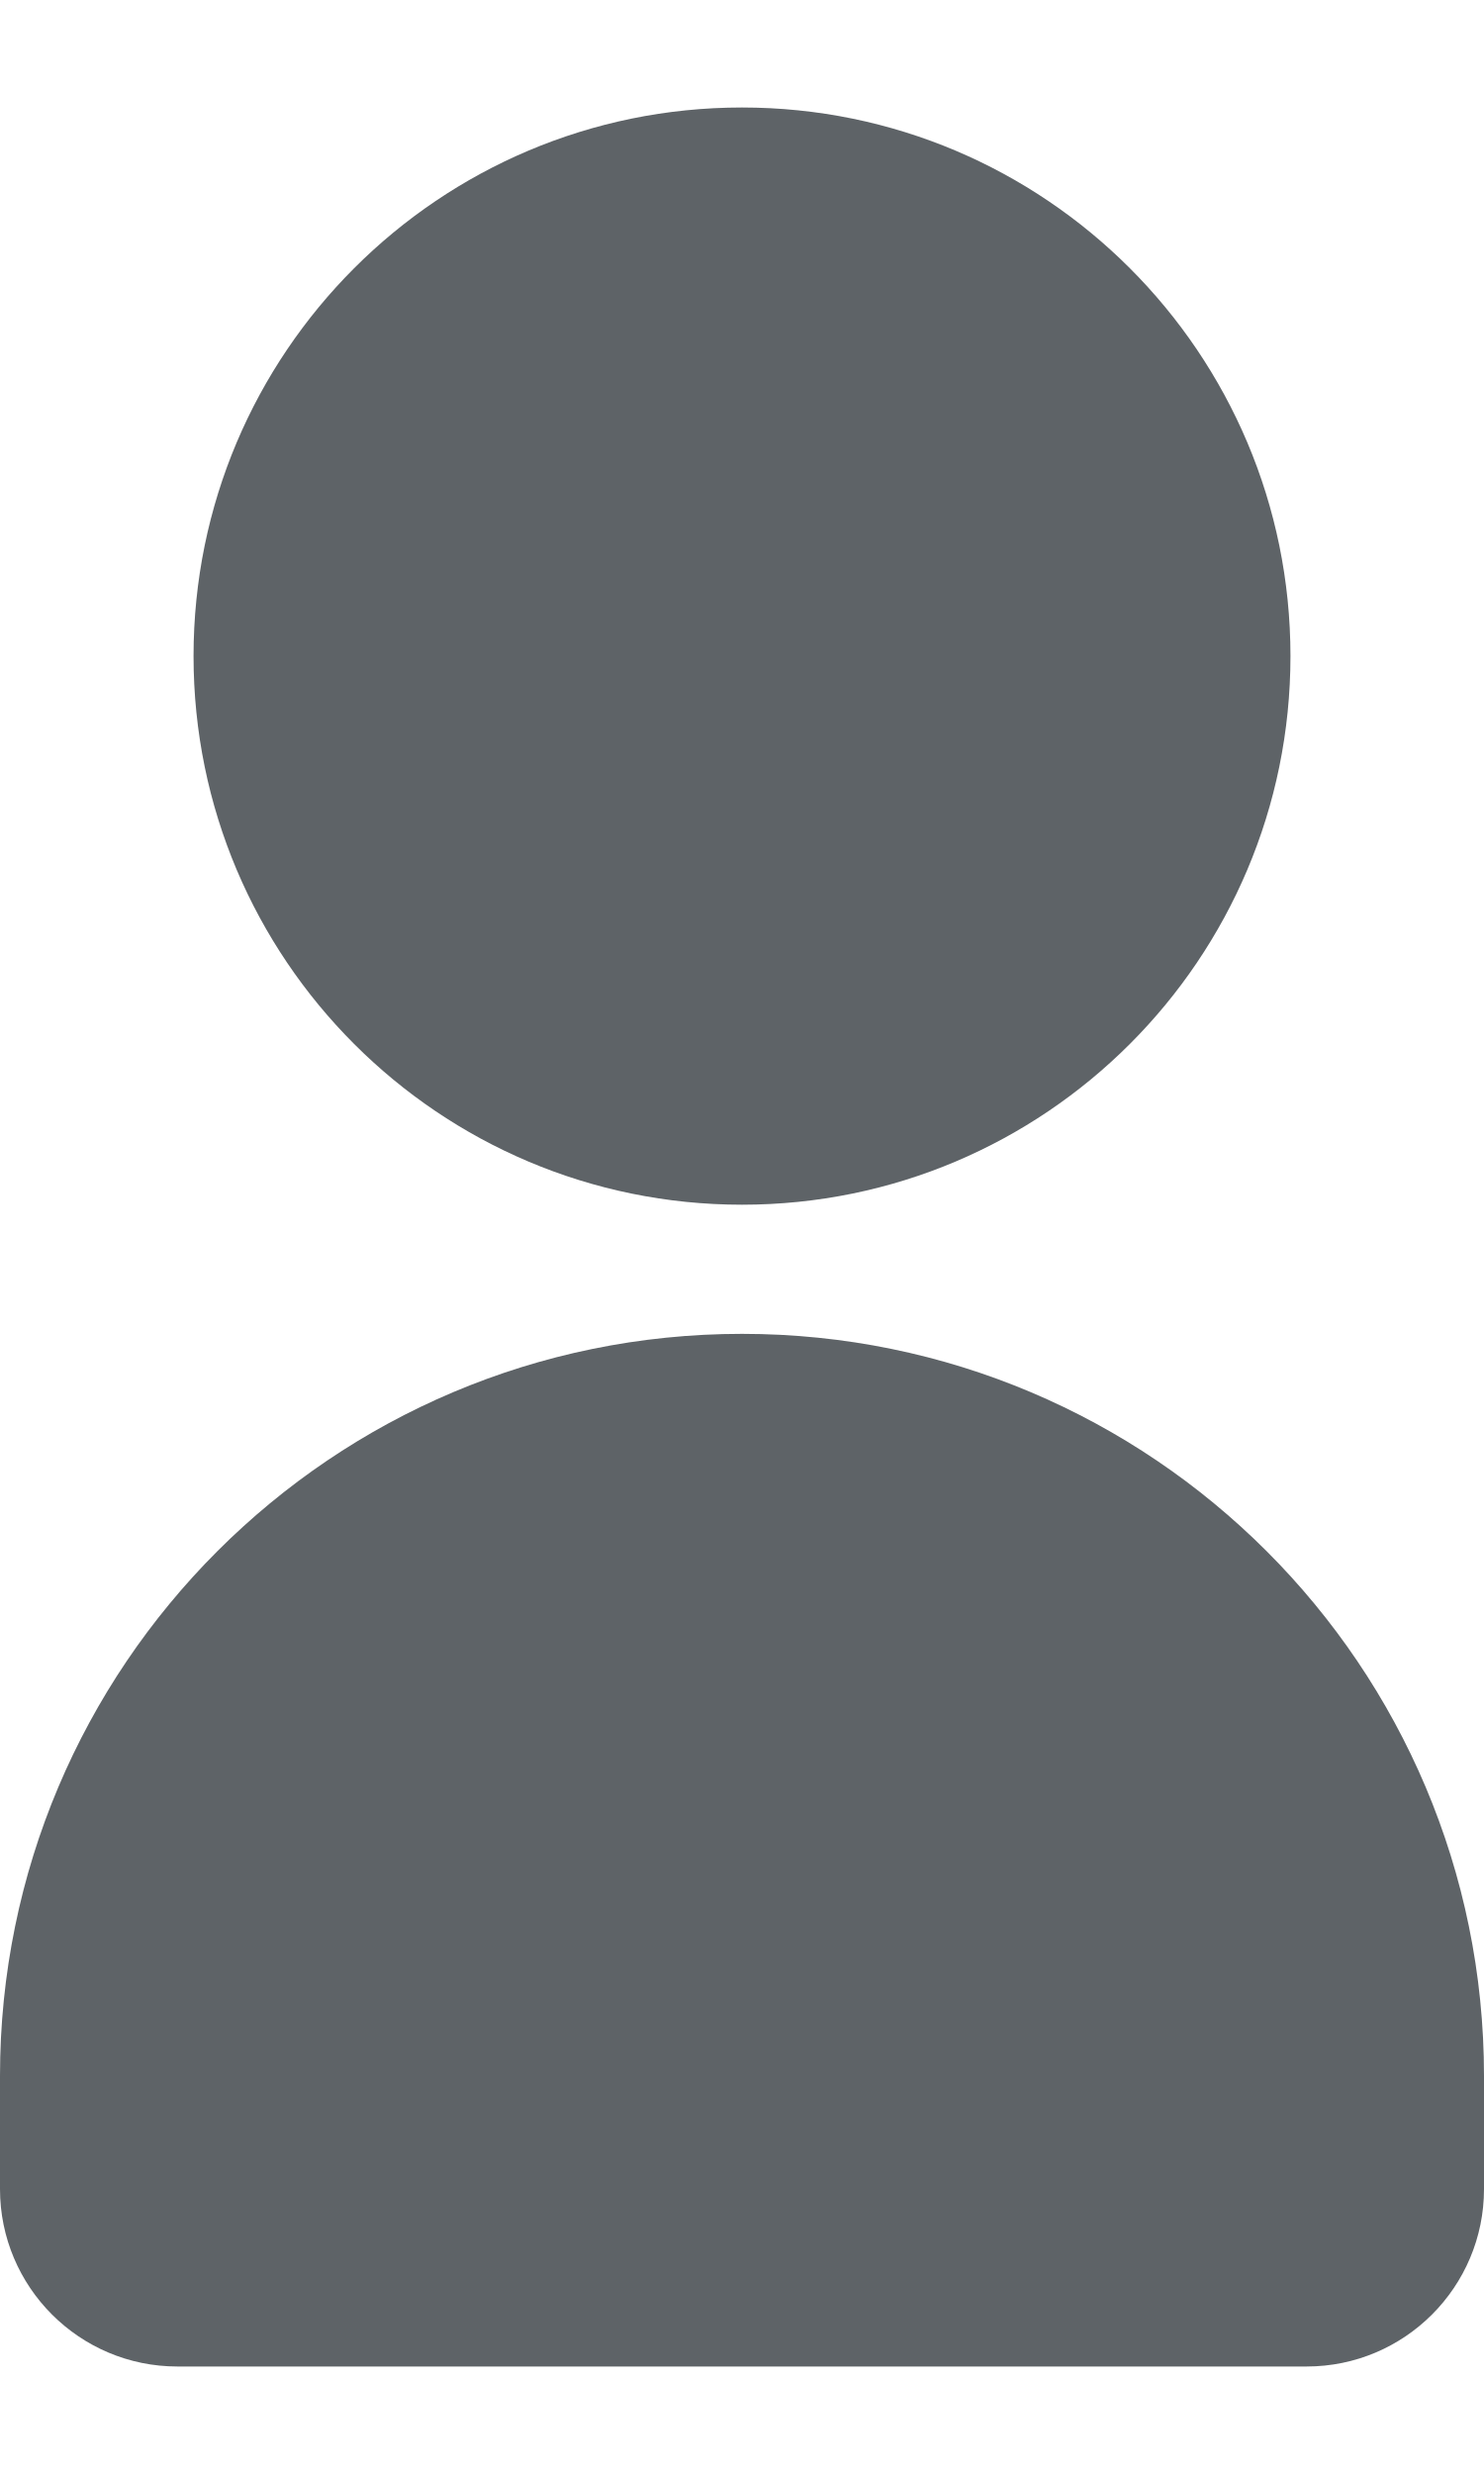
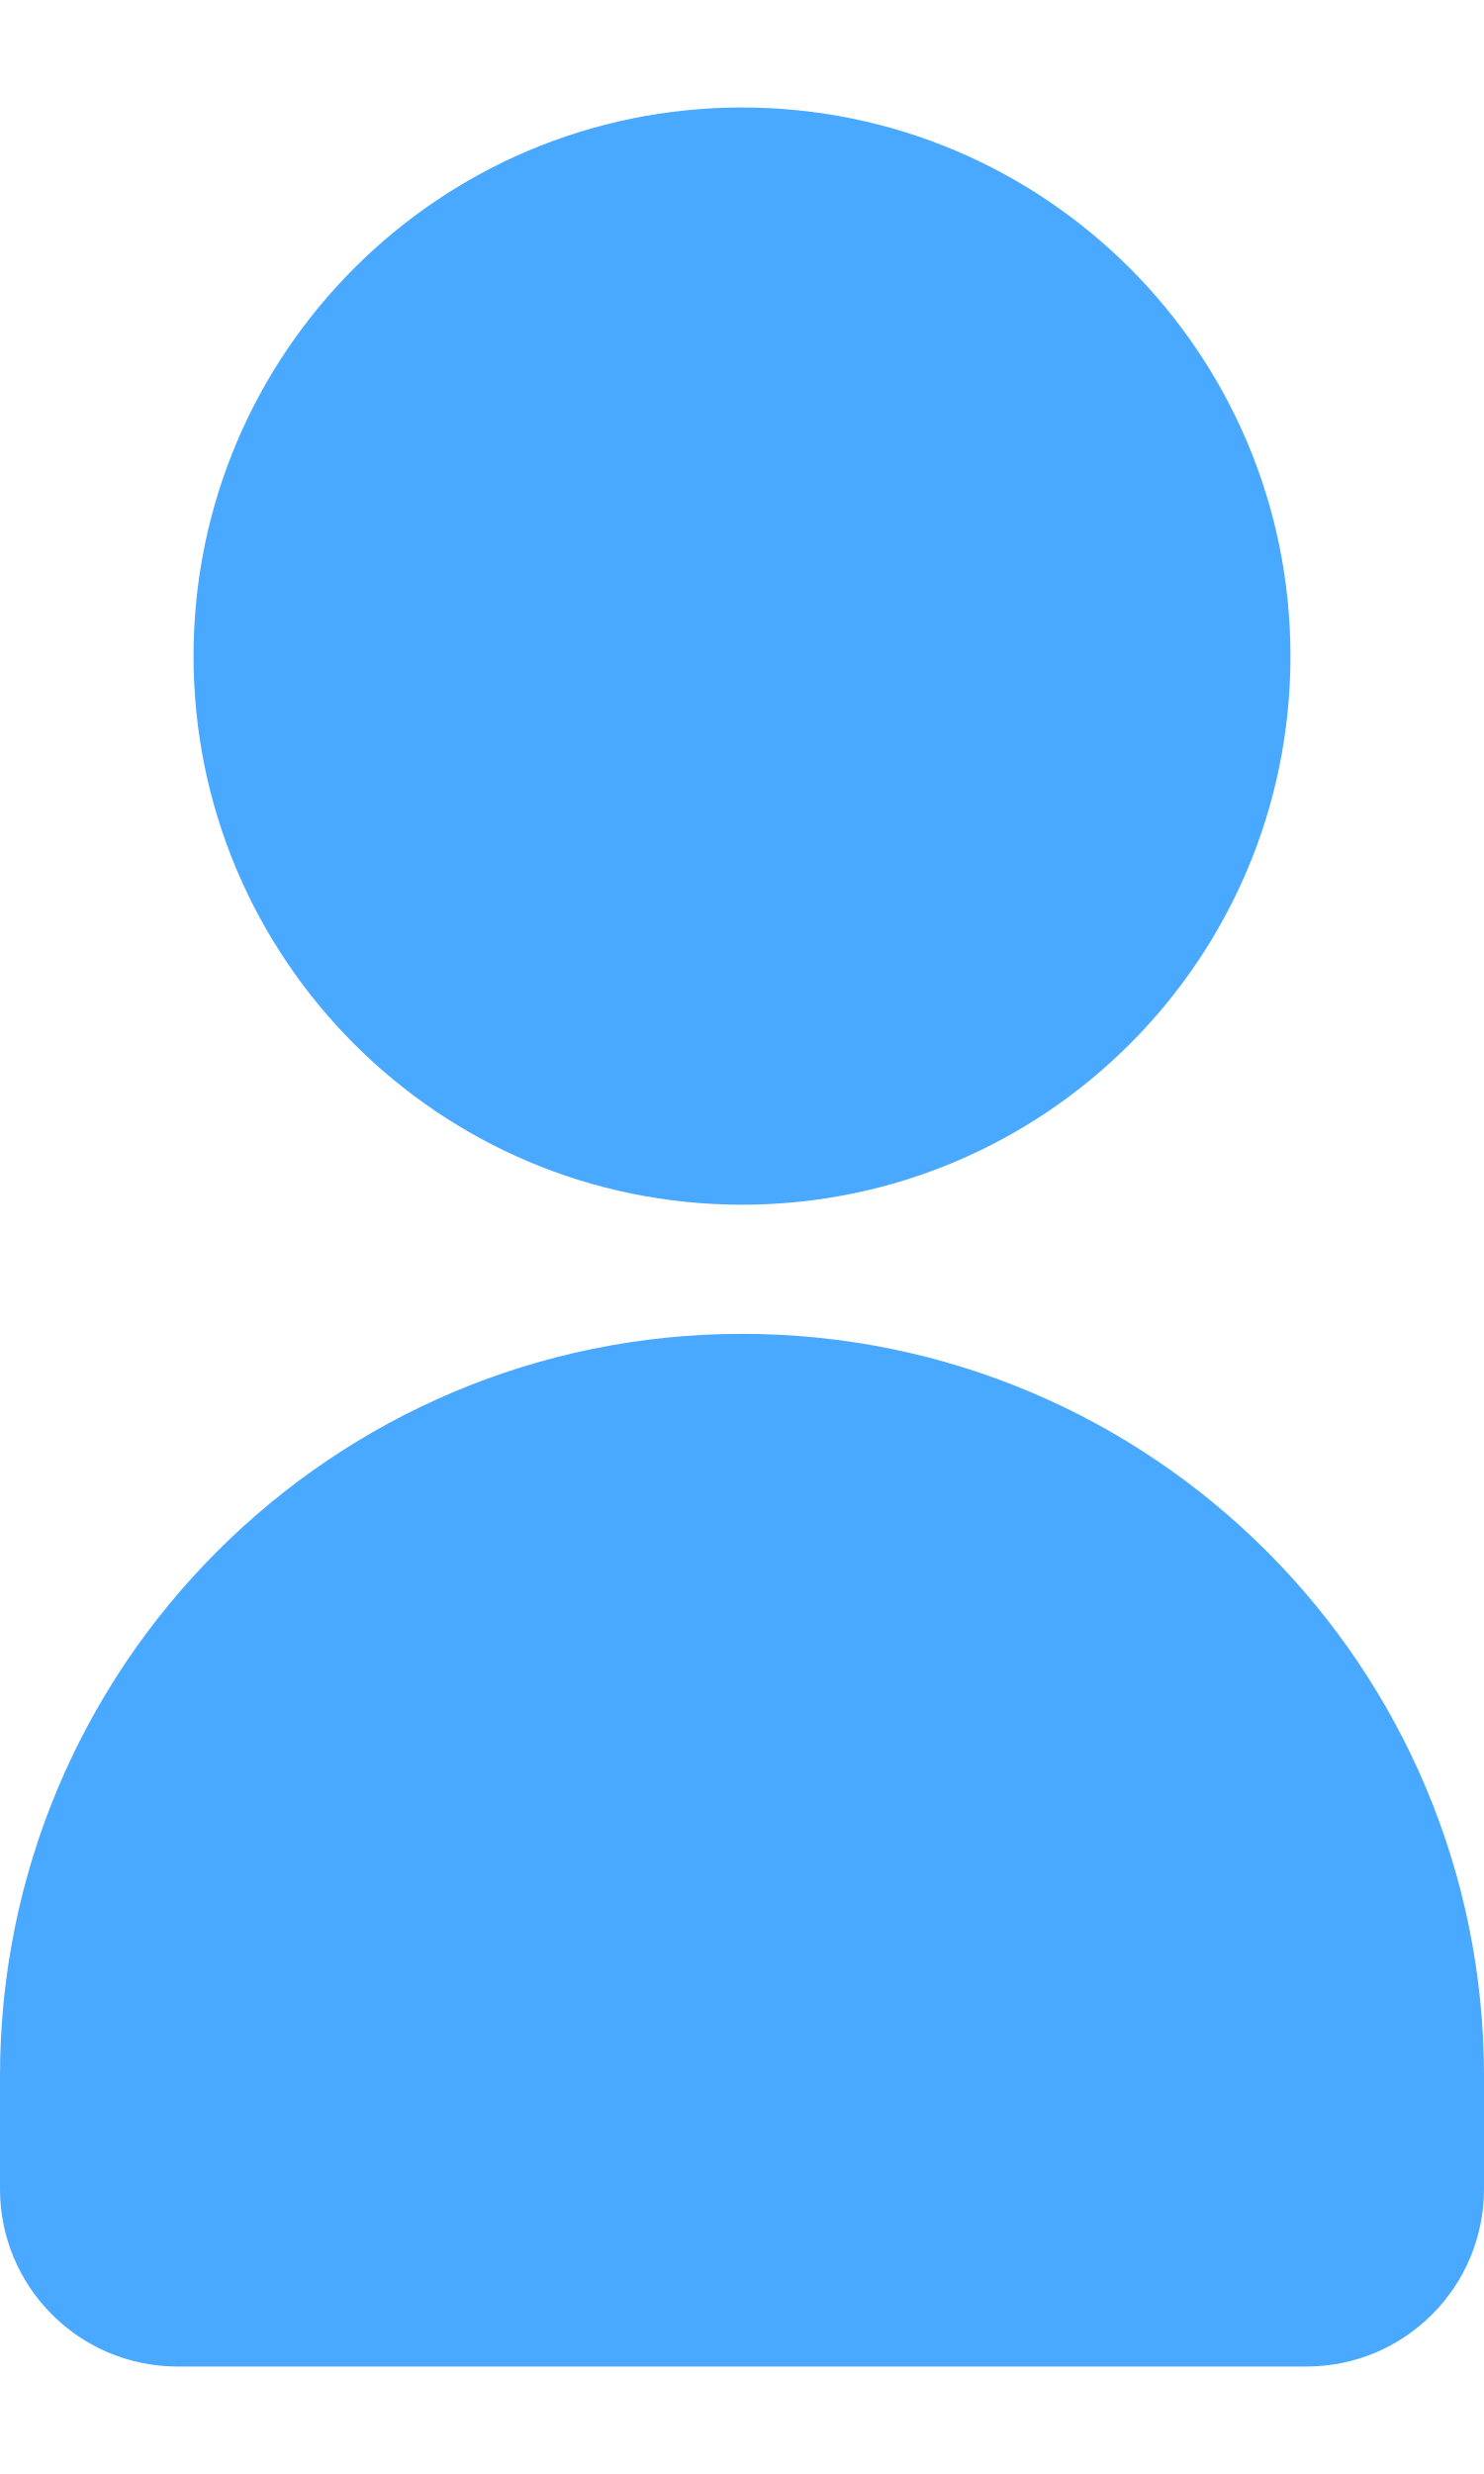
<svg xmlns="http://www.w3.org/2000/svg" width="12" height="20" viewBox="0 0 12 20" fill="none">
-   <circle cx="6" cy="5.304" r="4.435" fill="#5E6367" />
-   <path d="M0 16.783C0 13.469 2.686 10.783 6 10.783C9.314 10.783 12 13.469 12 16.783V17.696C12 18.488 11.358 19.131 10.565 19.131H1.435C0.642 19.131 0 18.488 0 17.696V16.783Z" fill="#5E6367" />
+   <circle cx="6" cy="5.304" r="4.435" fill="#49A8FF" />
+   <path d="M0 16.783C0 13.469 2.686 10.783 6 10.783C9.314 10.783 12 13.469 12 16.783V17.696C12 18.488 11.358 19.131 10.565 19.131H1.435C0.642 19.131 0 18.488 0 17.696V16.783Z" fill="#49A8FF" />
</svg>
